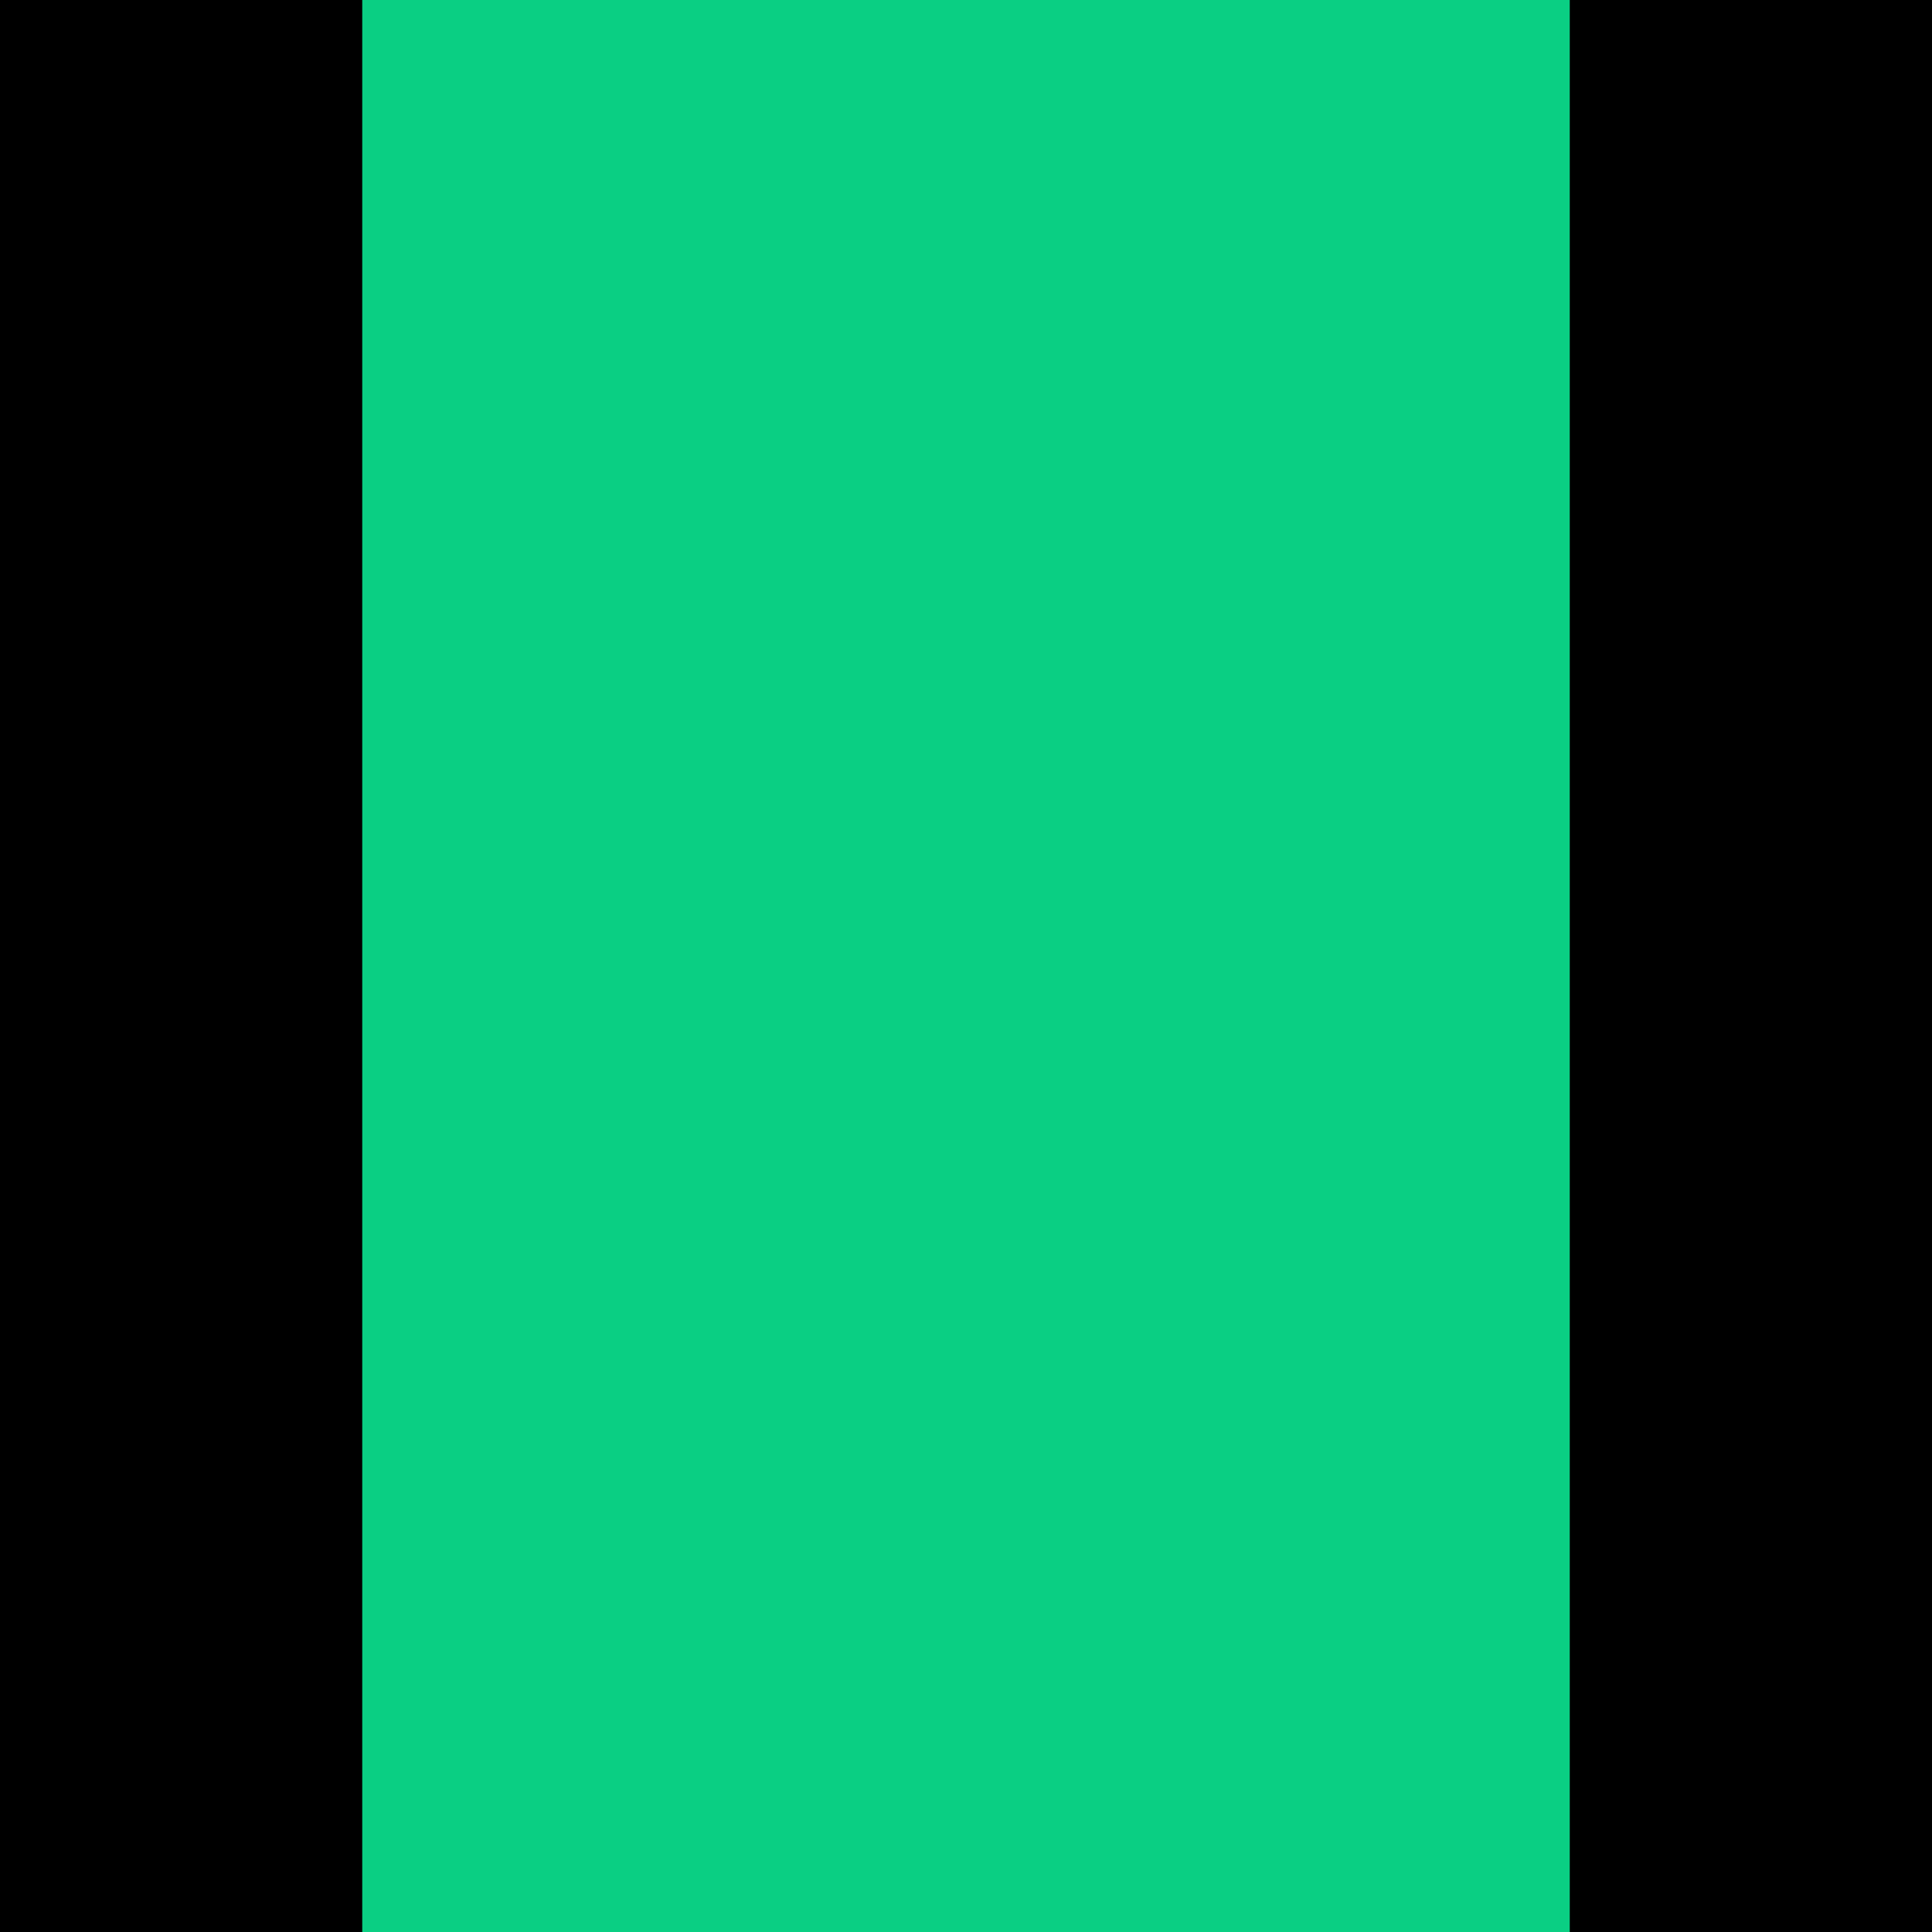
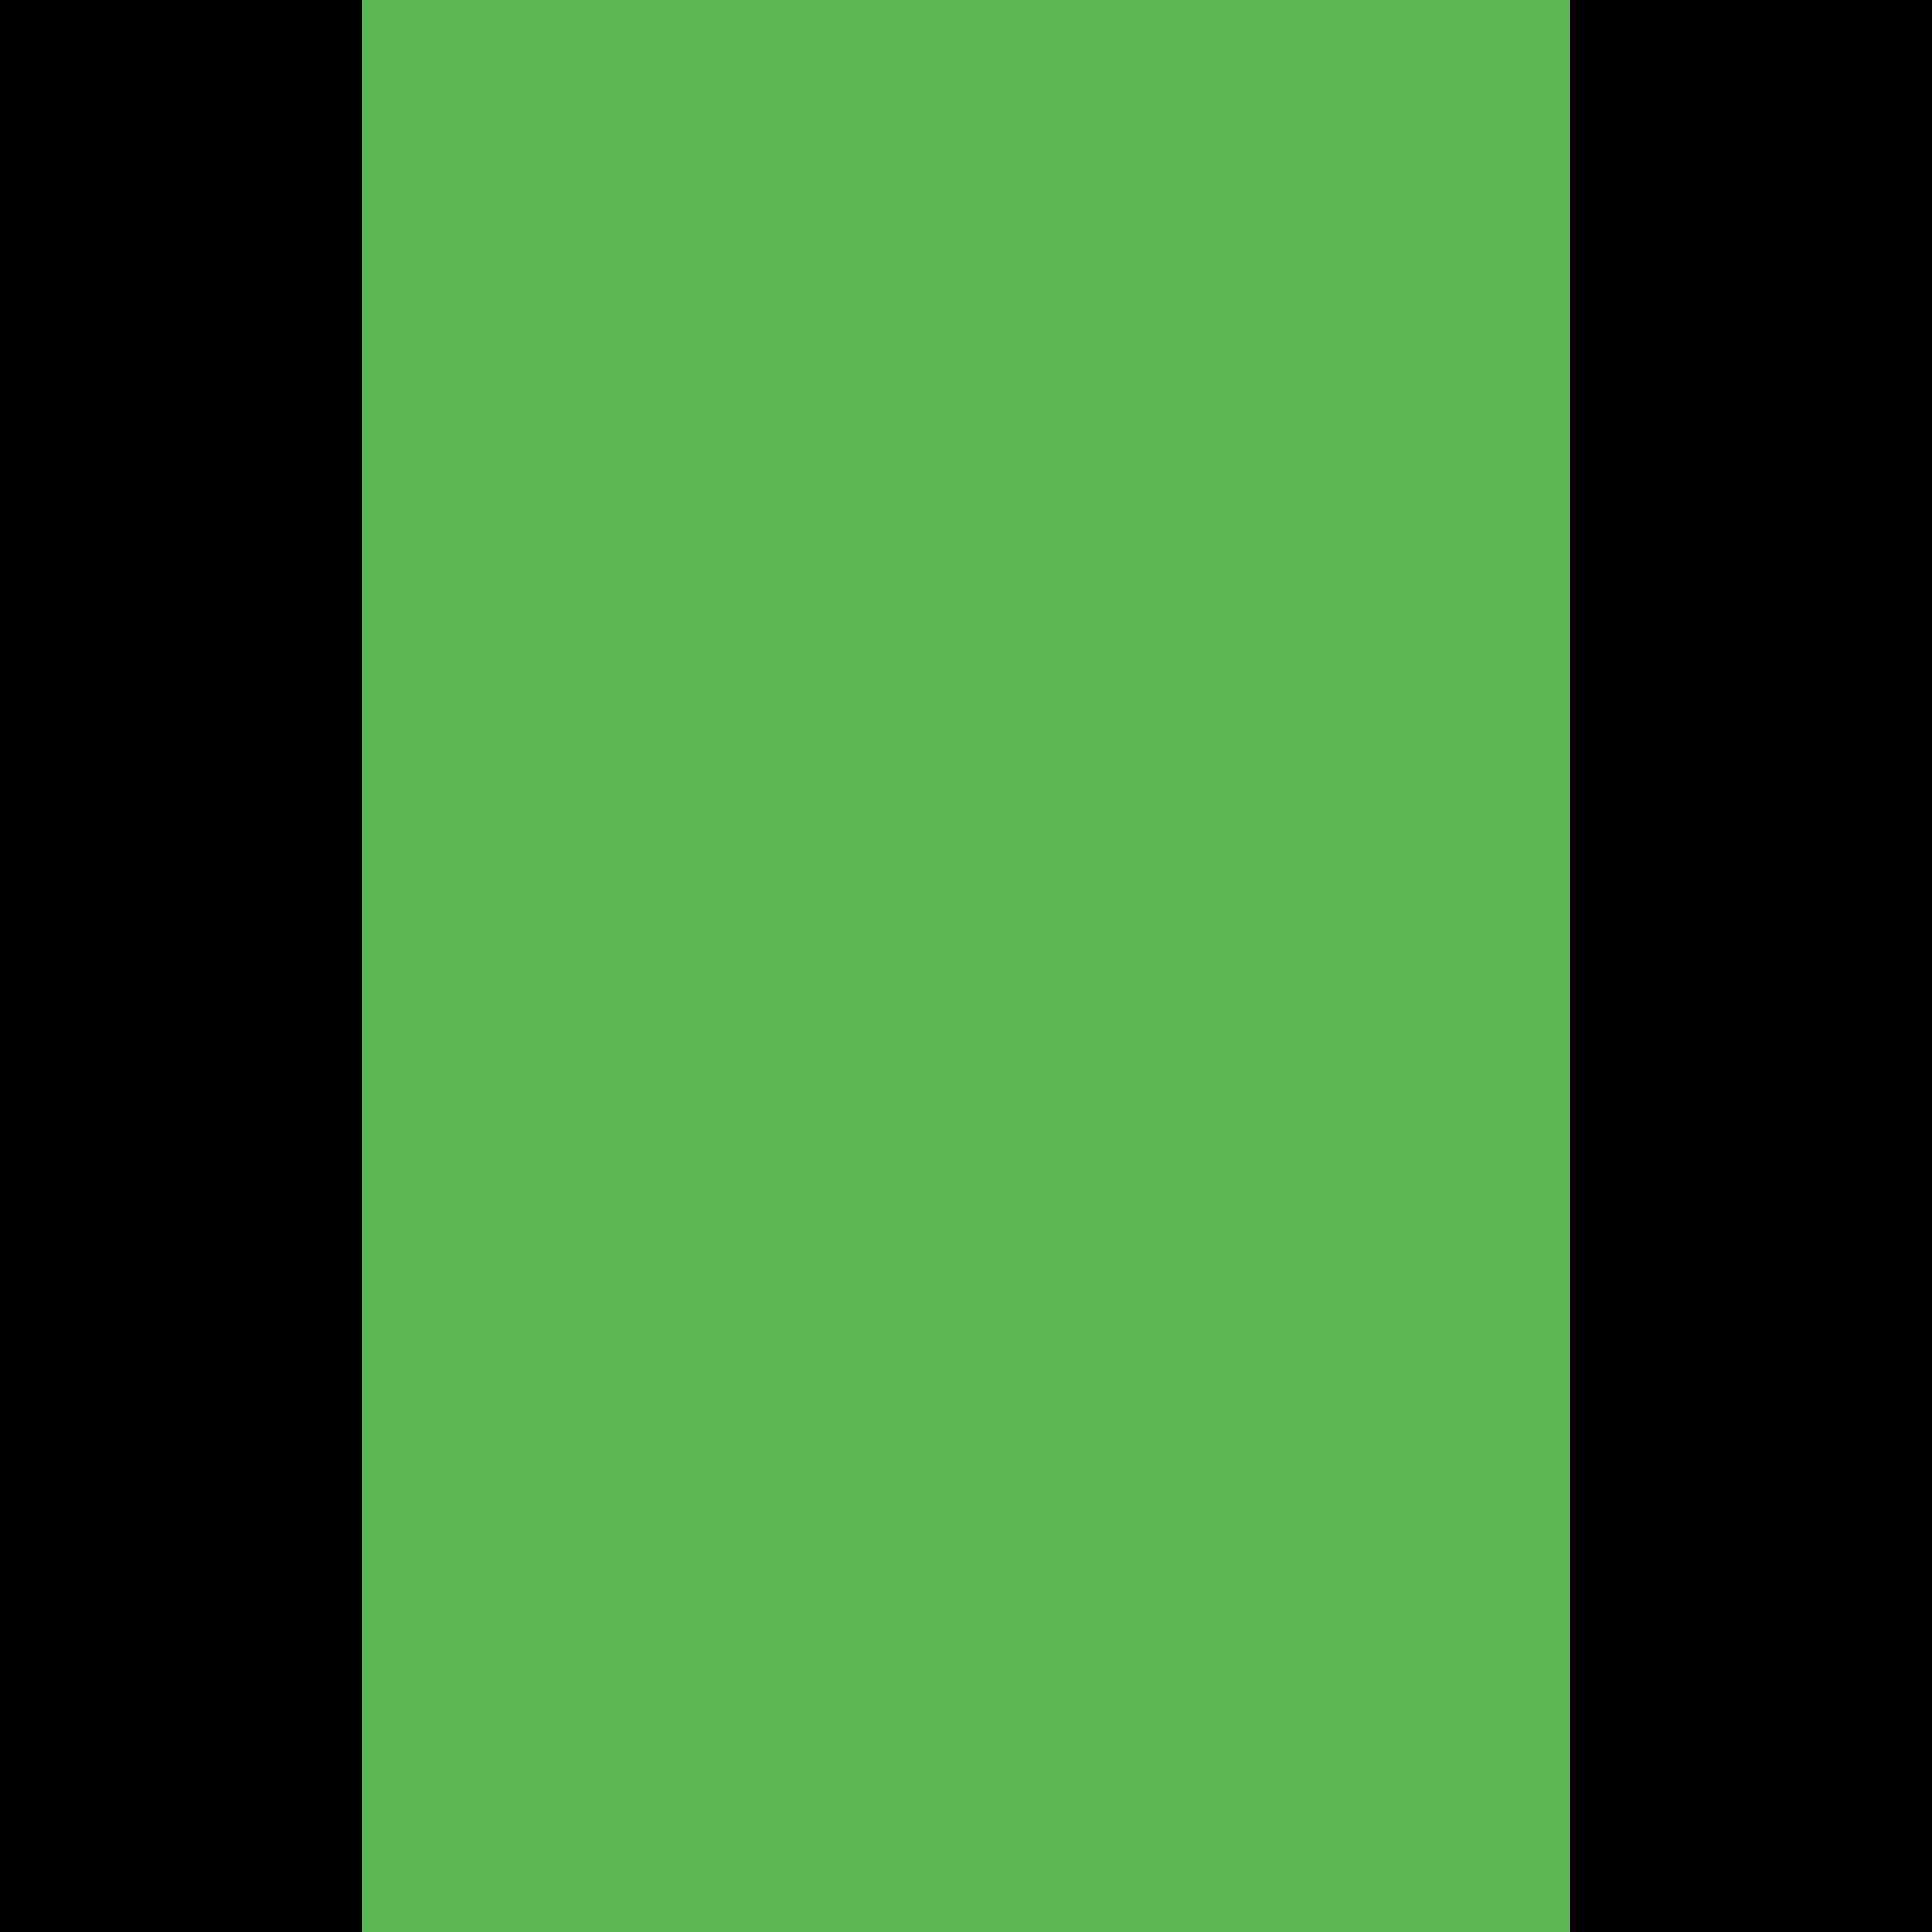
- <svg xmlns="http://www.w3.org/2000/svg" viewBox="0 0 64 64">
-   <g transform="rotate(90 32 32)">
-     <rect x="0" y="0" width="64" height="64" fill="#0ACF83" />
-     <path d="M 0 6.0 L 64 6.0 M 0 58.0 L 64 58.0" fill="none" stroke="#000000" stroke-width="12" stroke-linecap="butt" stroke-linejoin="miter" />
+ <svg xmlns="http://www.w3.org/2000/svg" width="64" height="64" viewBox="0 0 64 64" fill="none">
+   <g clip-path="url(#clip0_2001_131)">
+     <rect width="64" height="64" fill="#5CB855" />
+     <rect x="52" width="12" height="64" fill="black" />
+     <rect width="12" height="64" fill="black" />
  </g>
+   <defs>
+     <clipPath id="clip0_2001_131">
+       <rect width="64" height="64" fill="white" transform="matrix(0 1 -1 0 64 0)" />
+     </clipPath>
+   </defs>
</svg>
